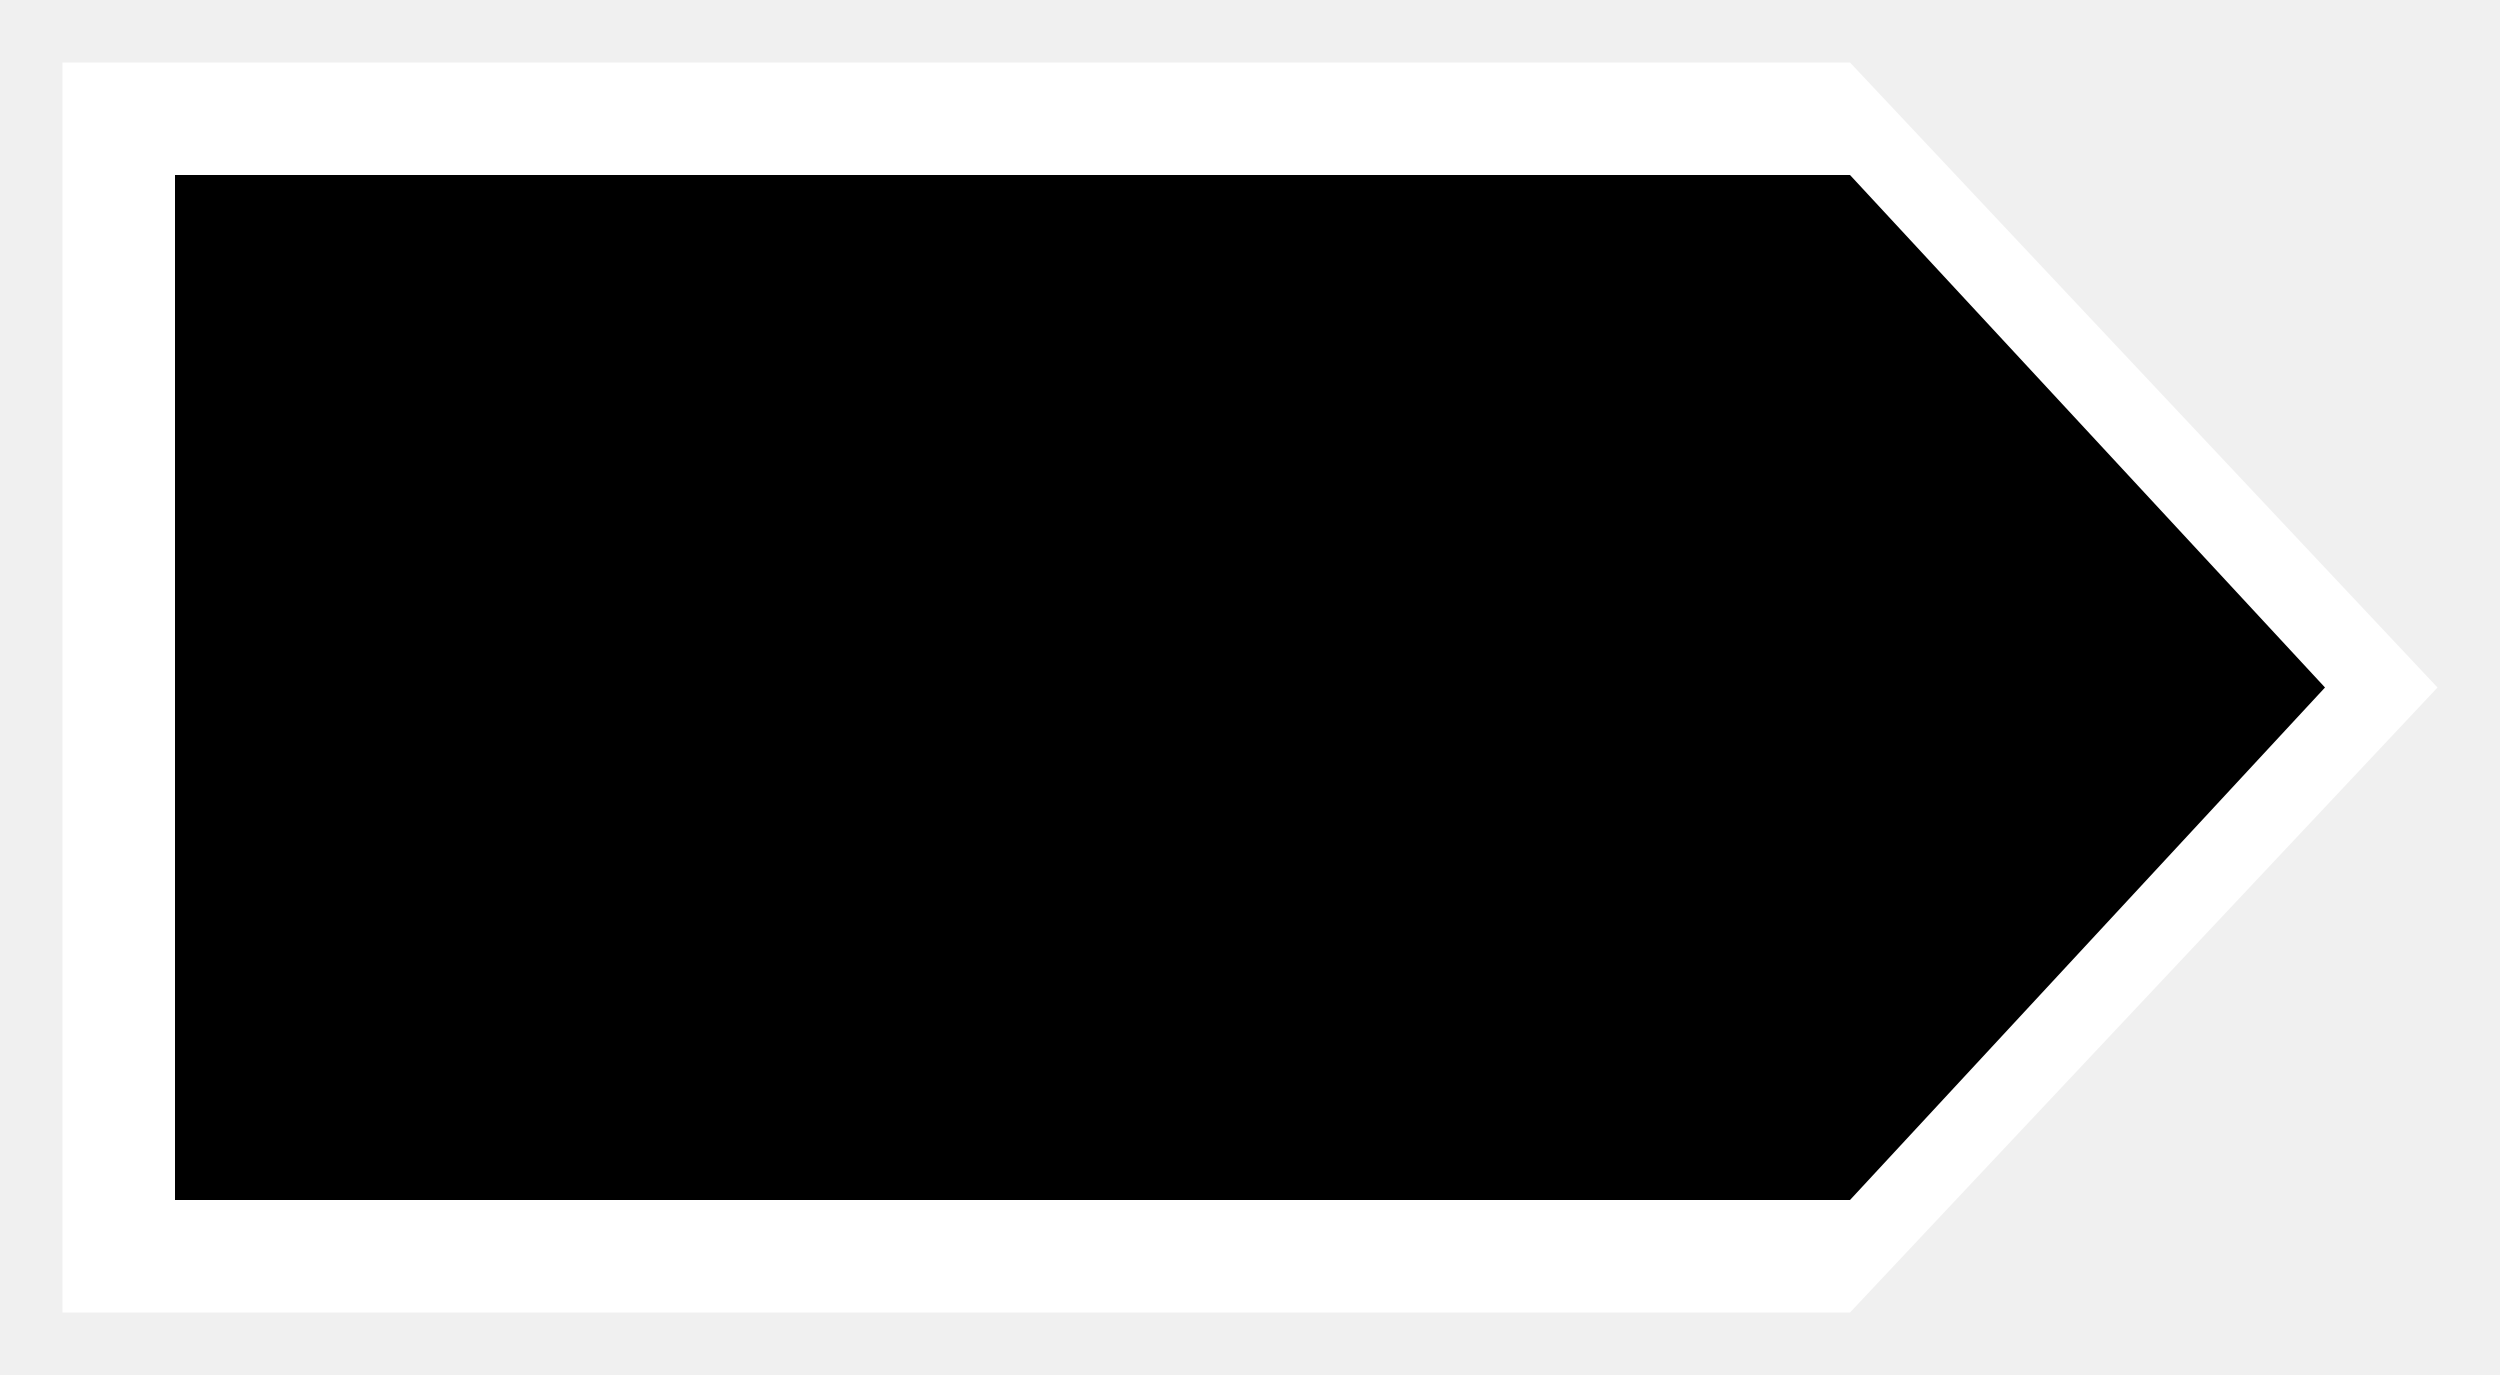
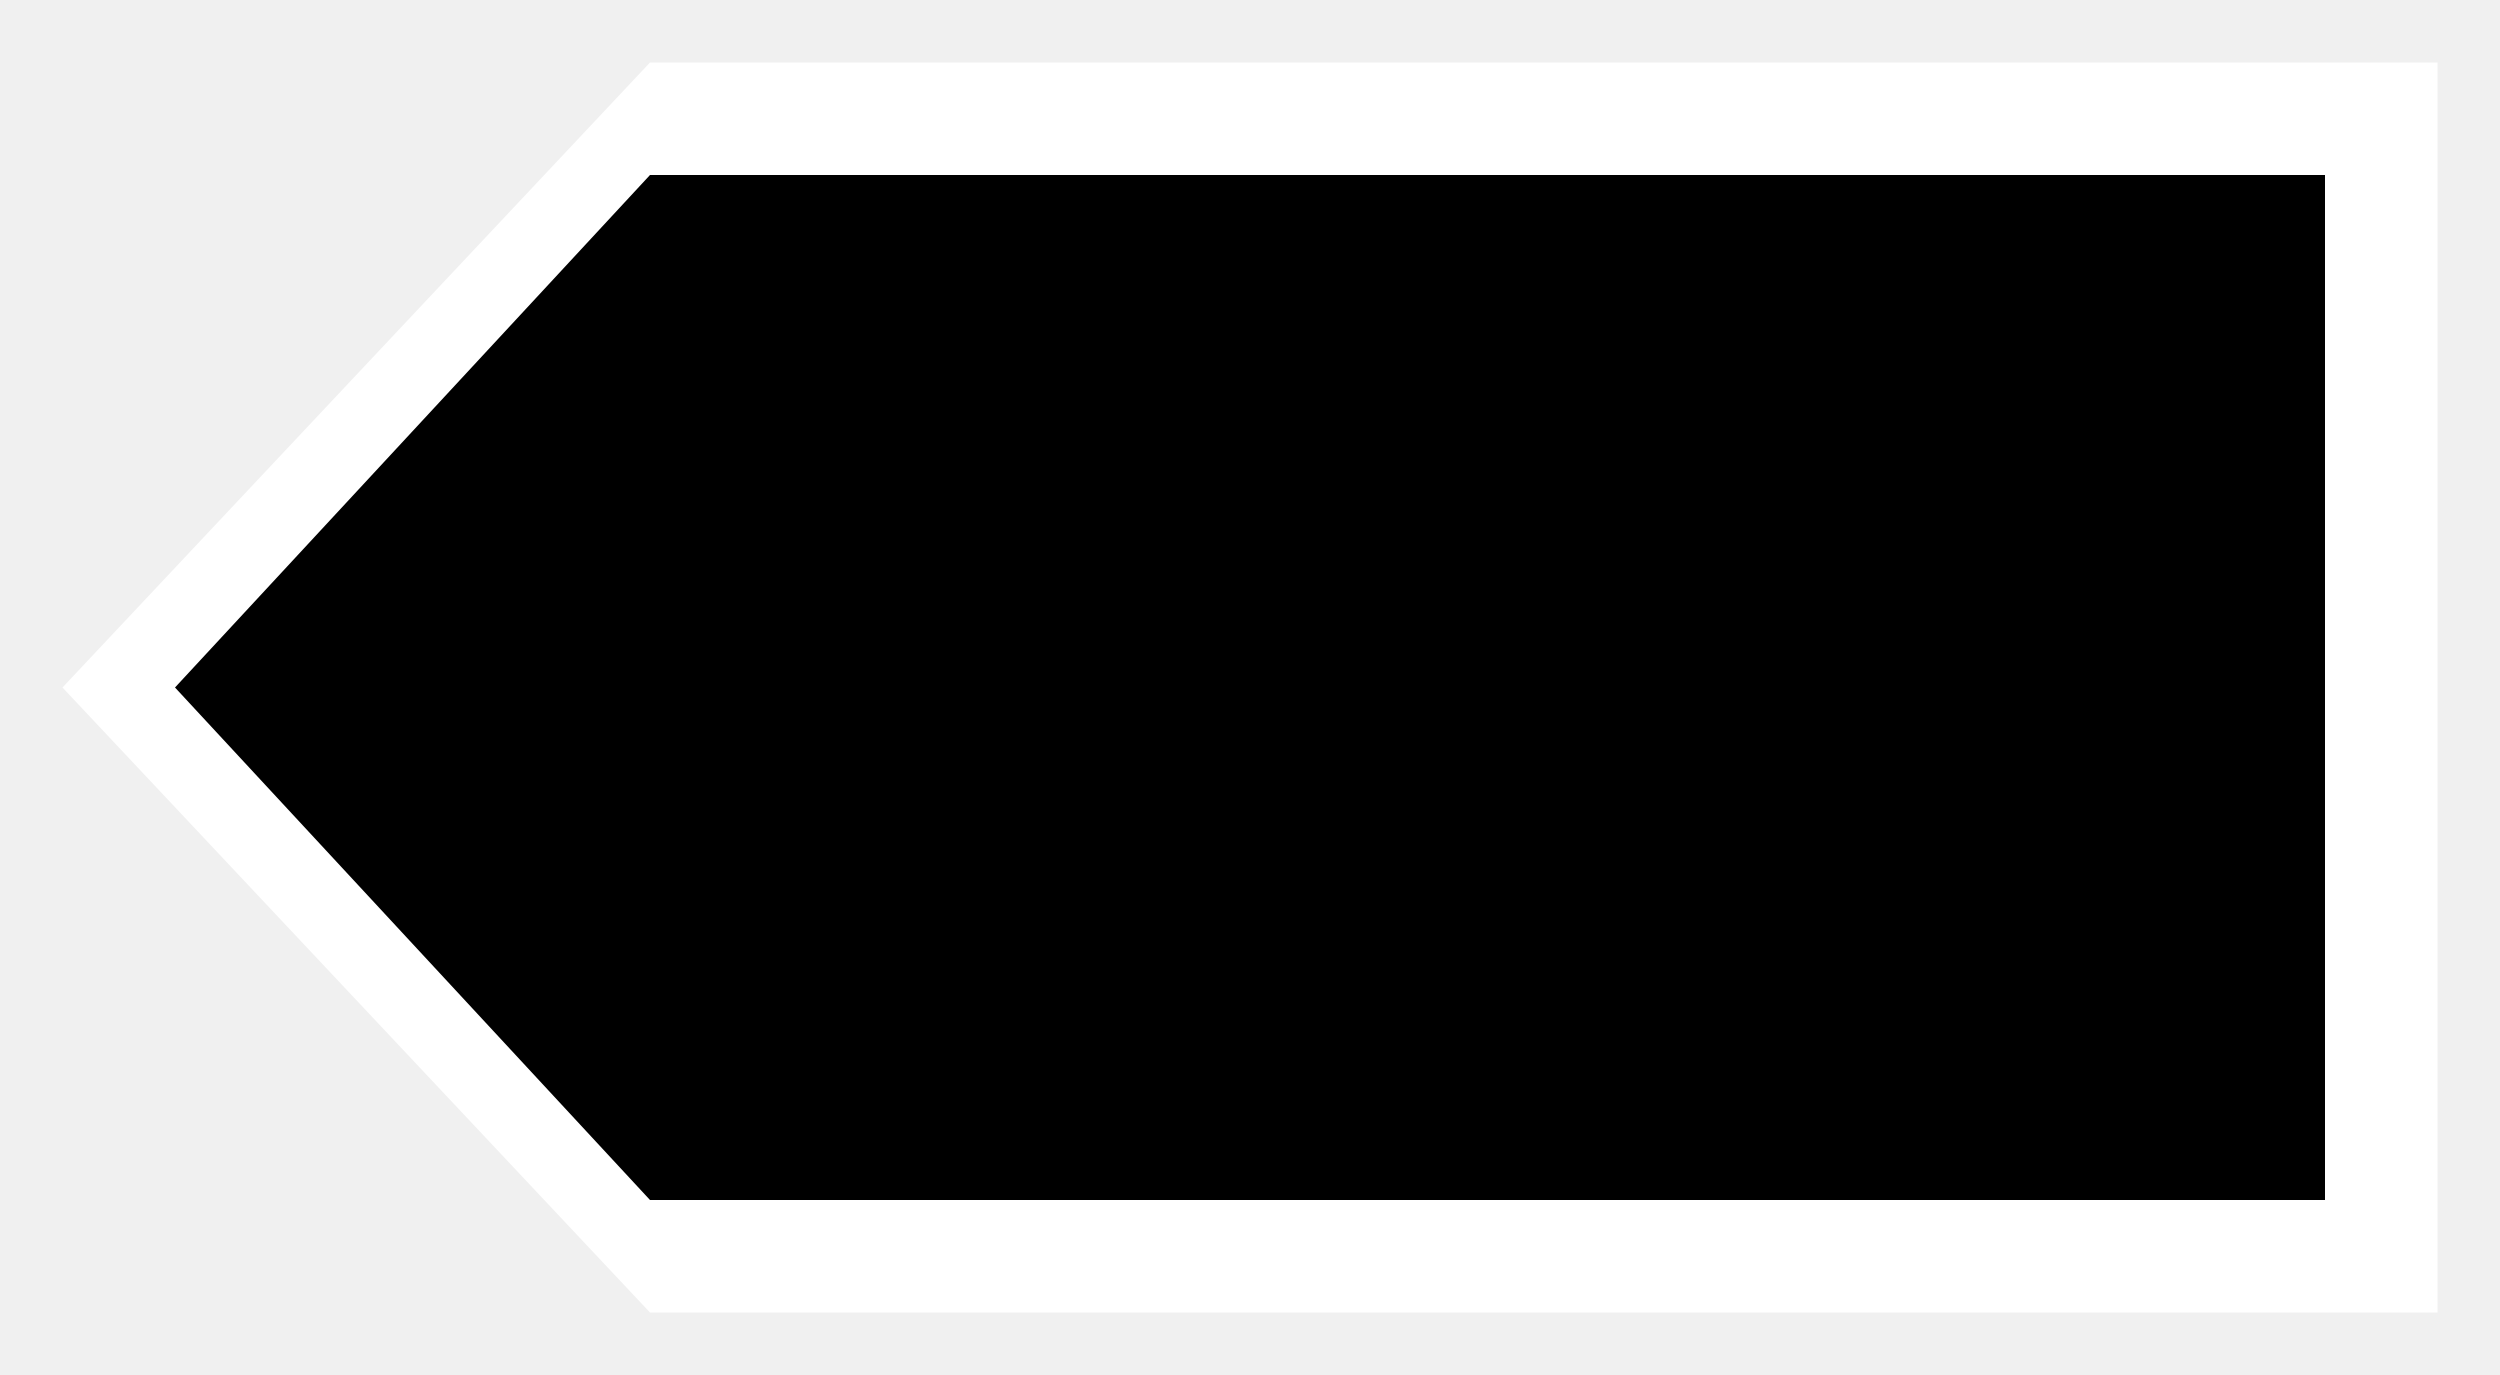
<svg xmlns="http://www.w3.org/2000/svg" width="20.0" height="11.0" viewBox="0 0 20.0 11.0">
-   <path d="M0.5 0.5H14.8V10.5H0.5ZM14.8 0.5L19.5 5.5L14.8 10.5Z" fill="#ffffff" />
-   <path d="M1.4 1.4H14.8V9.6H1.4ZM14.8 1.4L18.6 5.5L14.8 9.6Z" fill="#000000" />
+   <path d="M 19.5 0.5 H 5.2 V 10.5 H 19.5 Z M 5.2 0.5 L 0.5 5.5 L 5.2 10.5 Z" fill="#ffffff" />
+   <path d="M 18.6 1.4 H 5.2 V 9.6 H 18.6 Z M 5.2 1.4 L 1.4 5.5 L 5.2 9.6 Z" fill="#000000" />
</svg>
